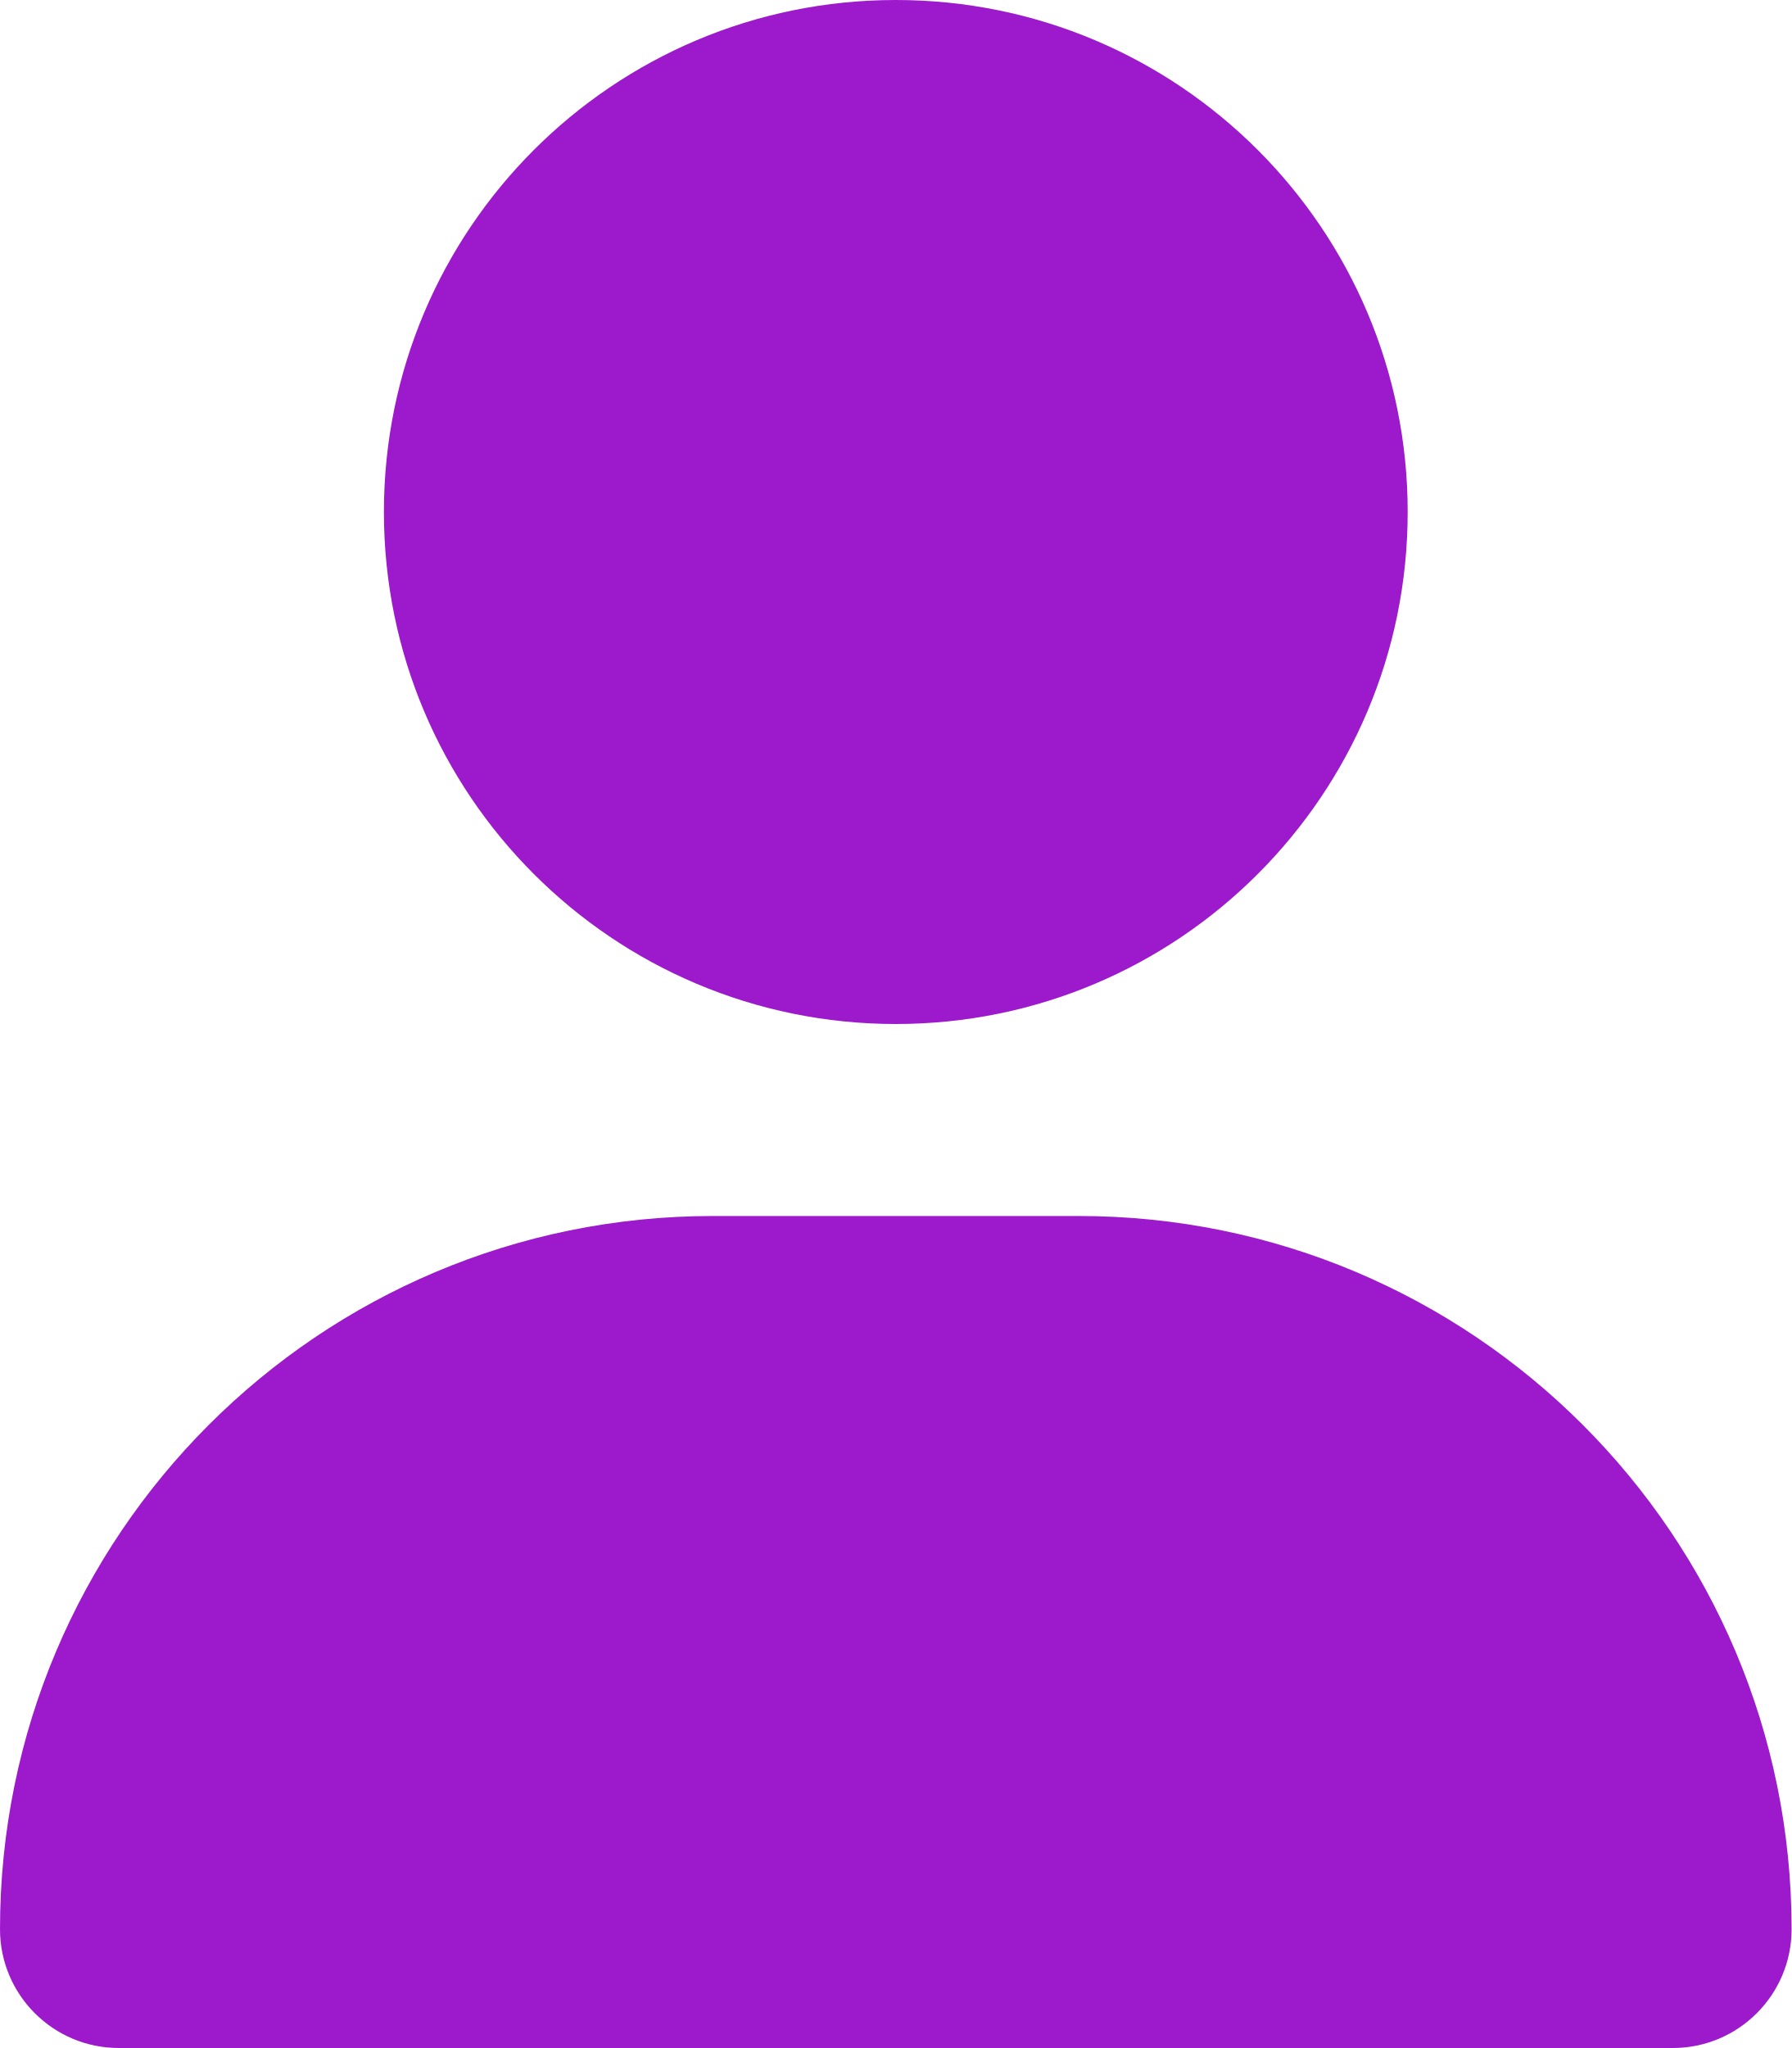
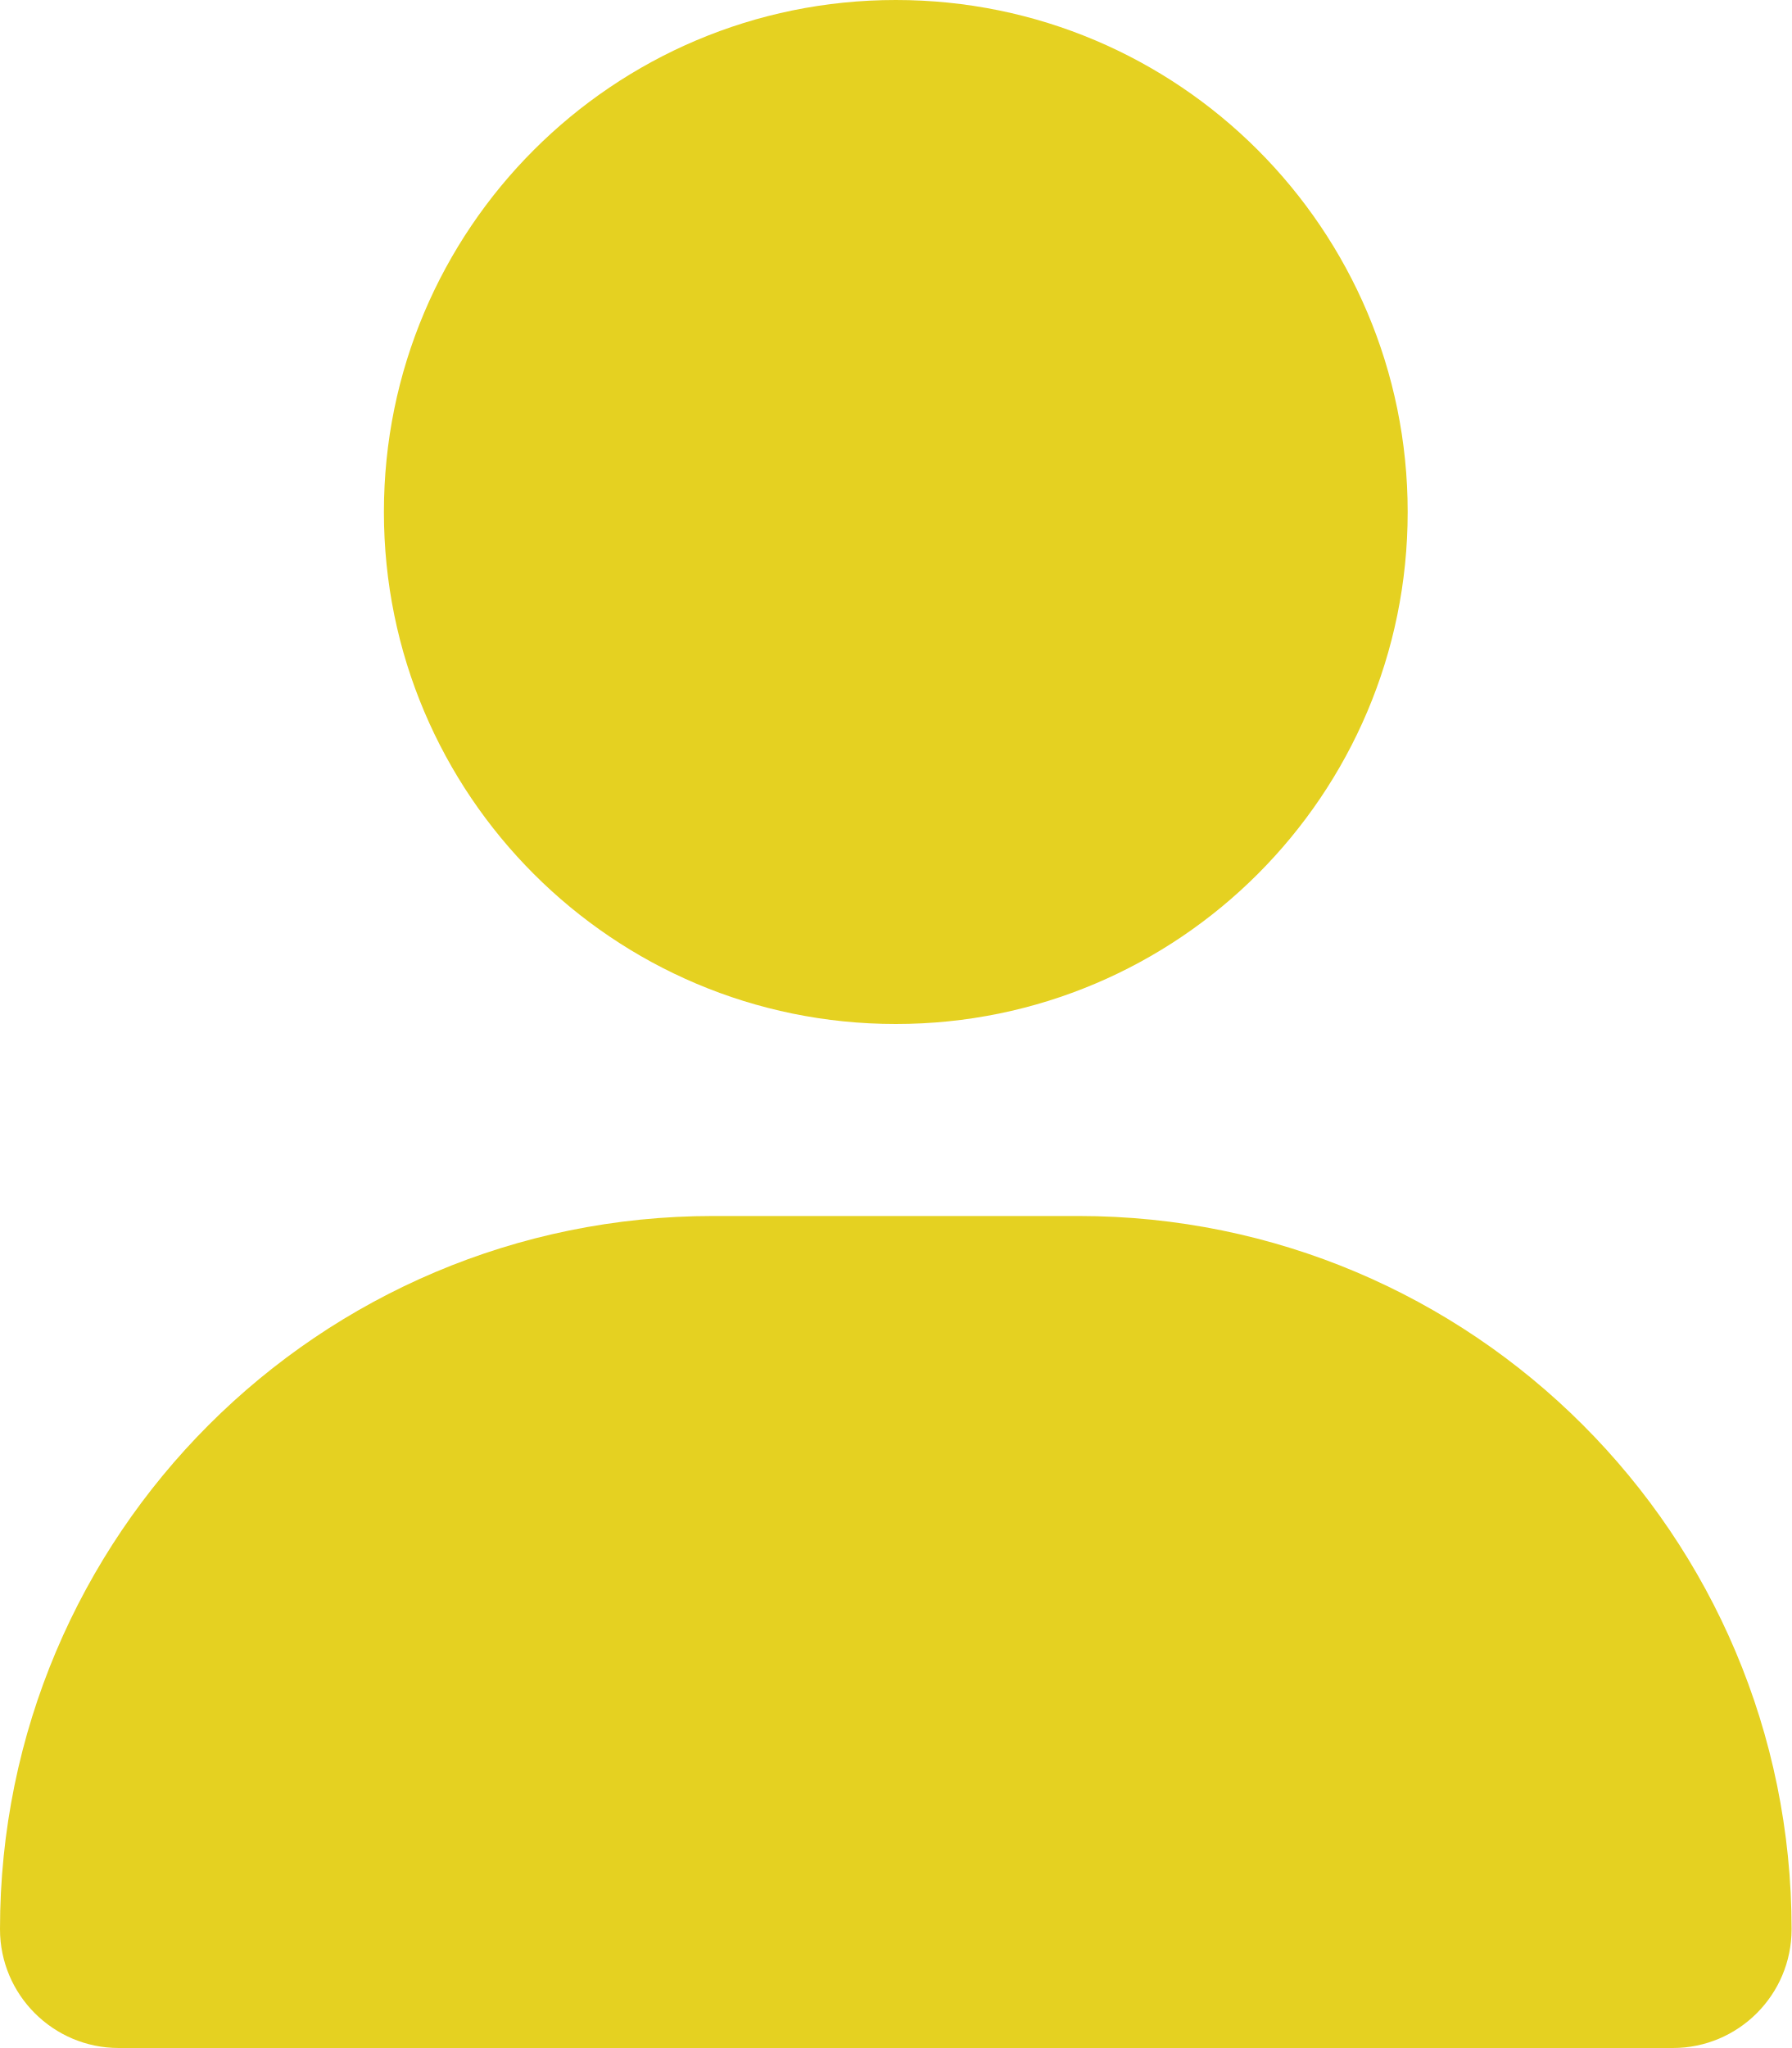
<svg xmlns="http://www.w3.org/2000/svg" viewBox="0 0 448 512">
-   <path fill="#9d19cc" d="M224 256A128 128 0 1 0 224 0a128 128 0 1 0 0 256zm-45.7 48C79.8 304 0 383.8 0 482.3C0 498.7 13.3 512 29.7 512H418.3c16.4 0 29.7-13.3 29.7-29.7C448 383.8 368.2 304 269.7 304H178.3z" />
+   <path fill="#E5D121" d="M224 256A128 128 0 1 0 224 0a128 128 0 1 0 0 256zm-45.7 48C79.8 304 0 383.8 0 482.3C0 498.7 13.3 512 29.7 512H418.3c16.4 0 29.7-13.3 29.7-29.7C448 383.8 368.2 304 269.7 304H178.3z" />
</svg>
